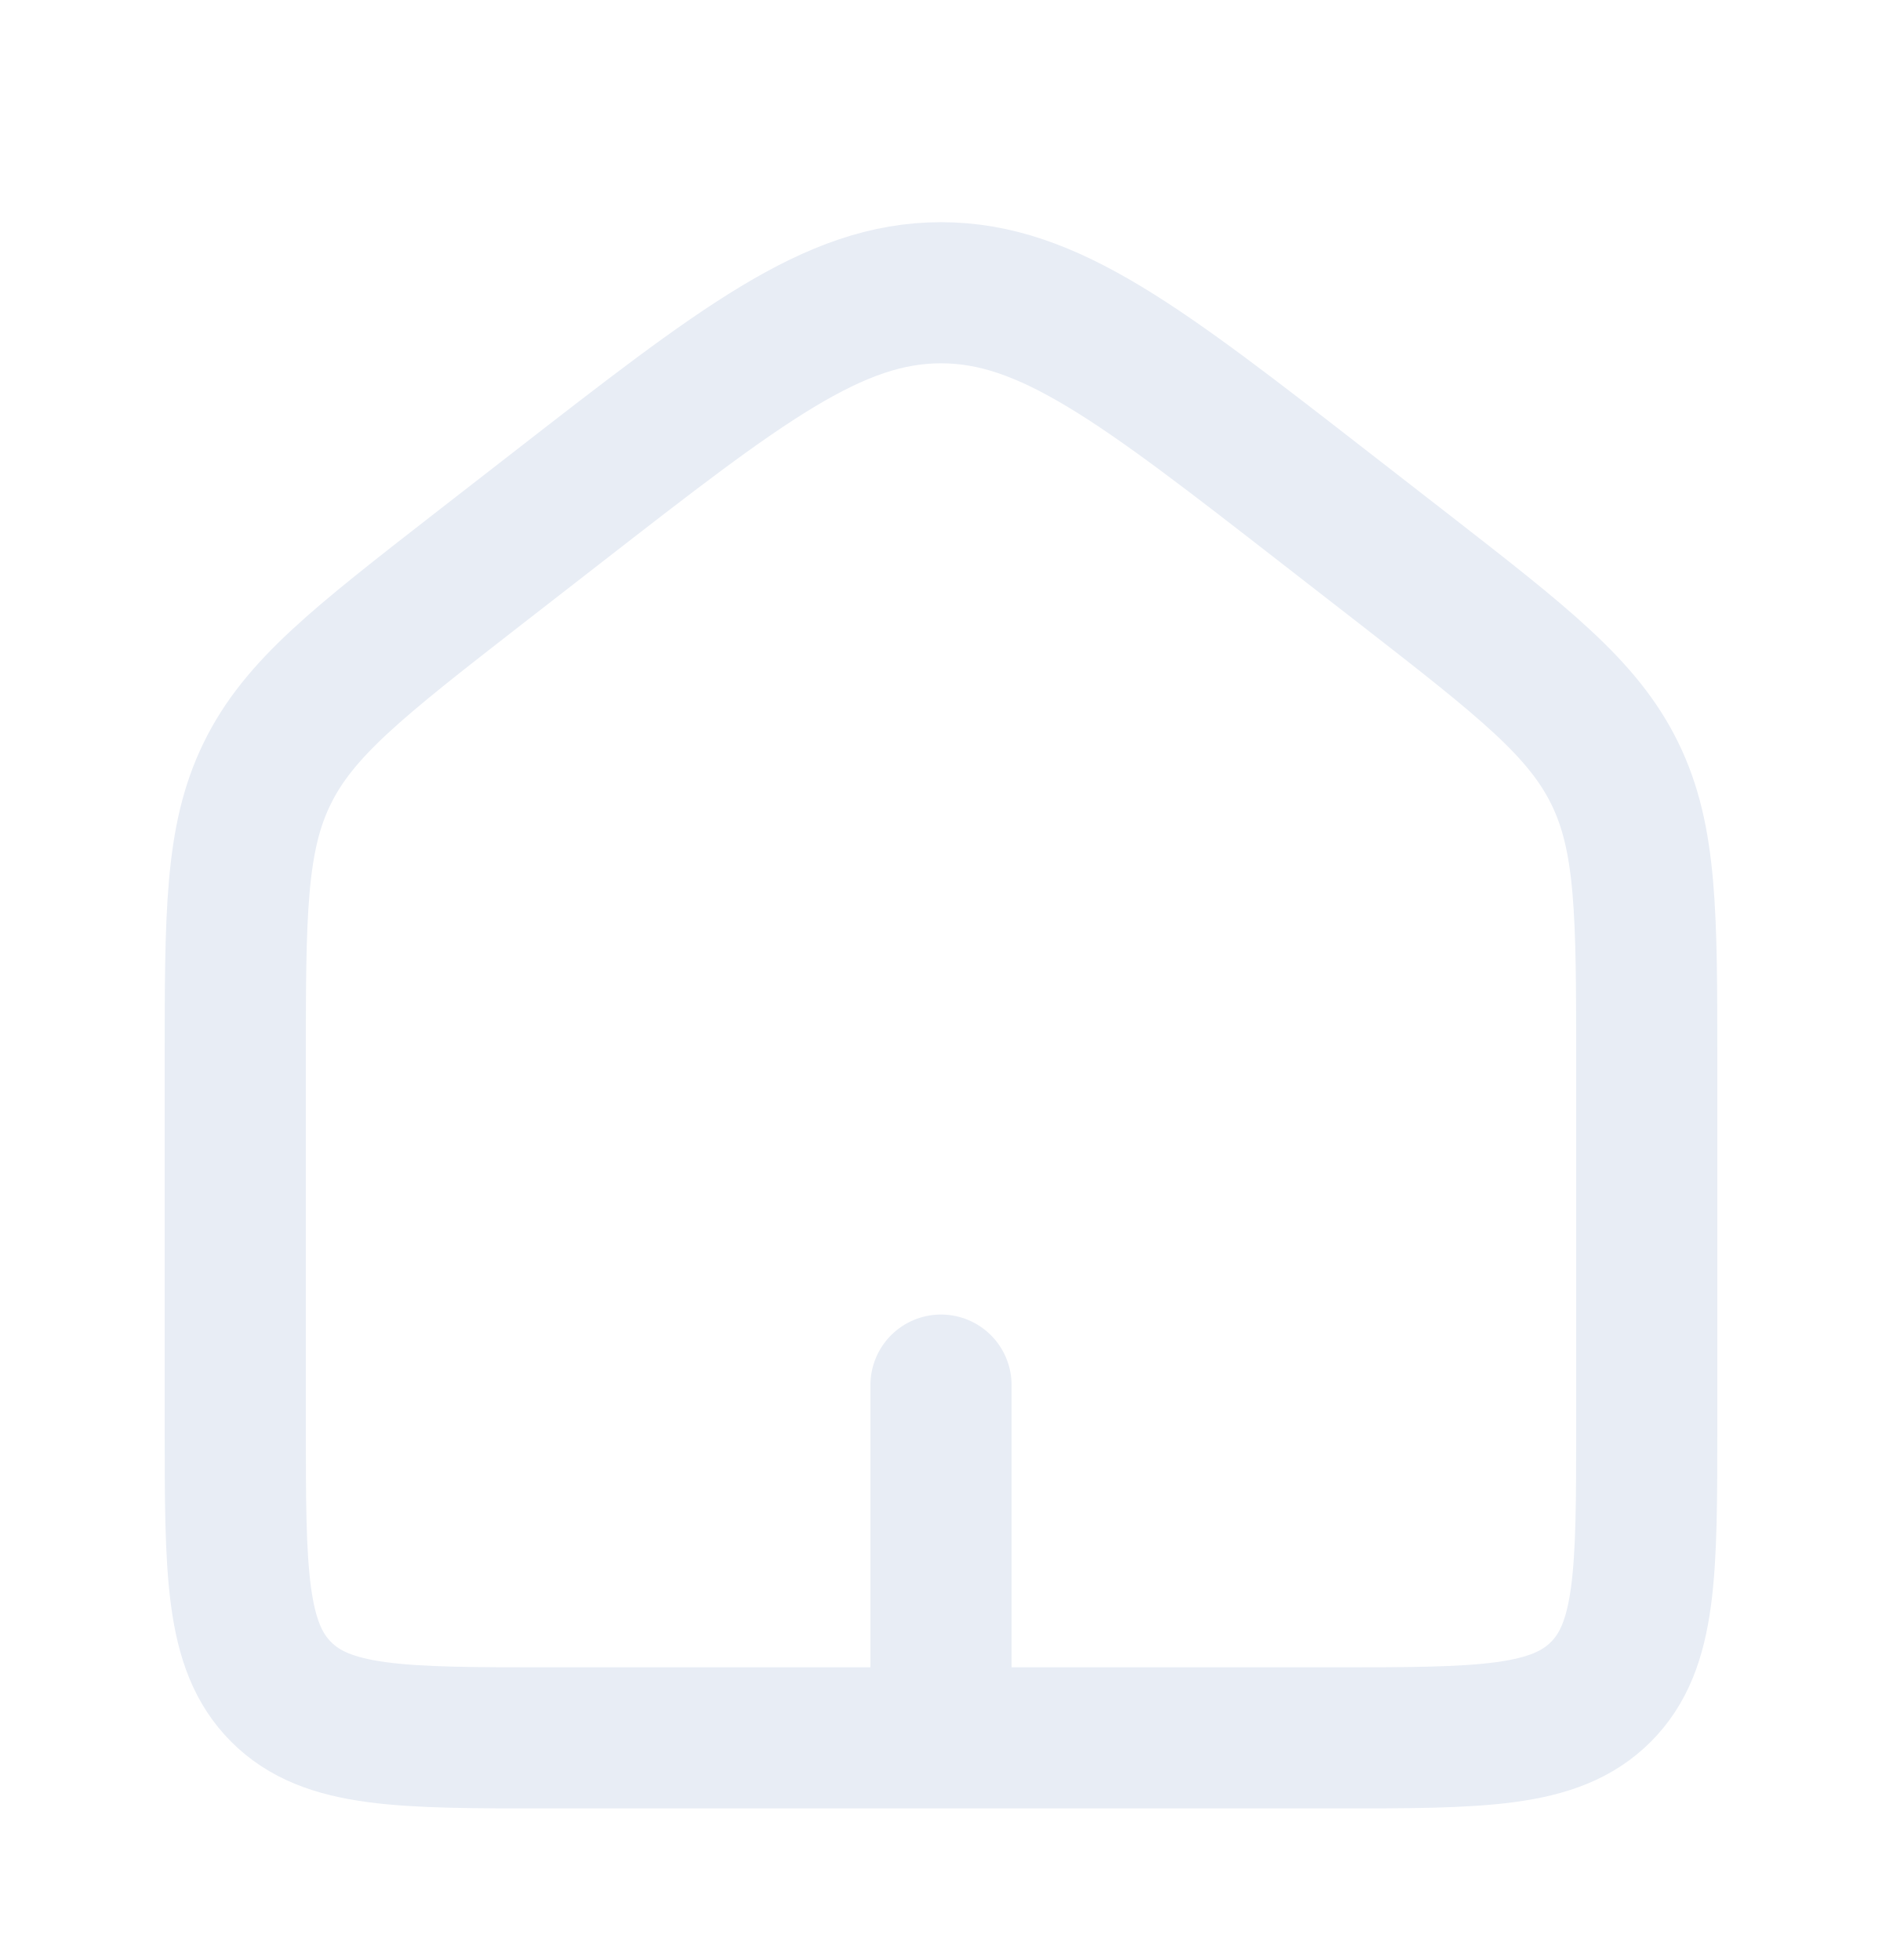
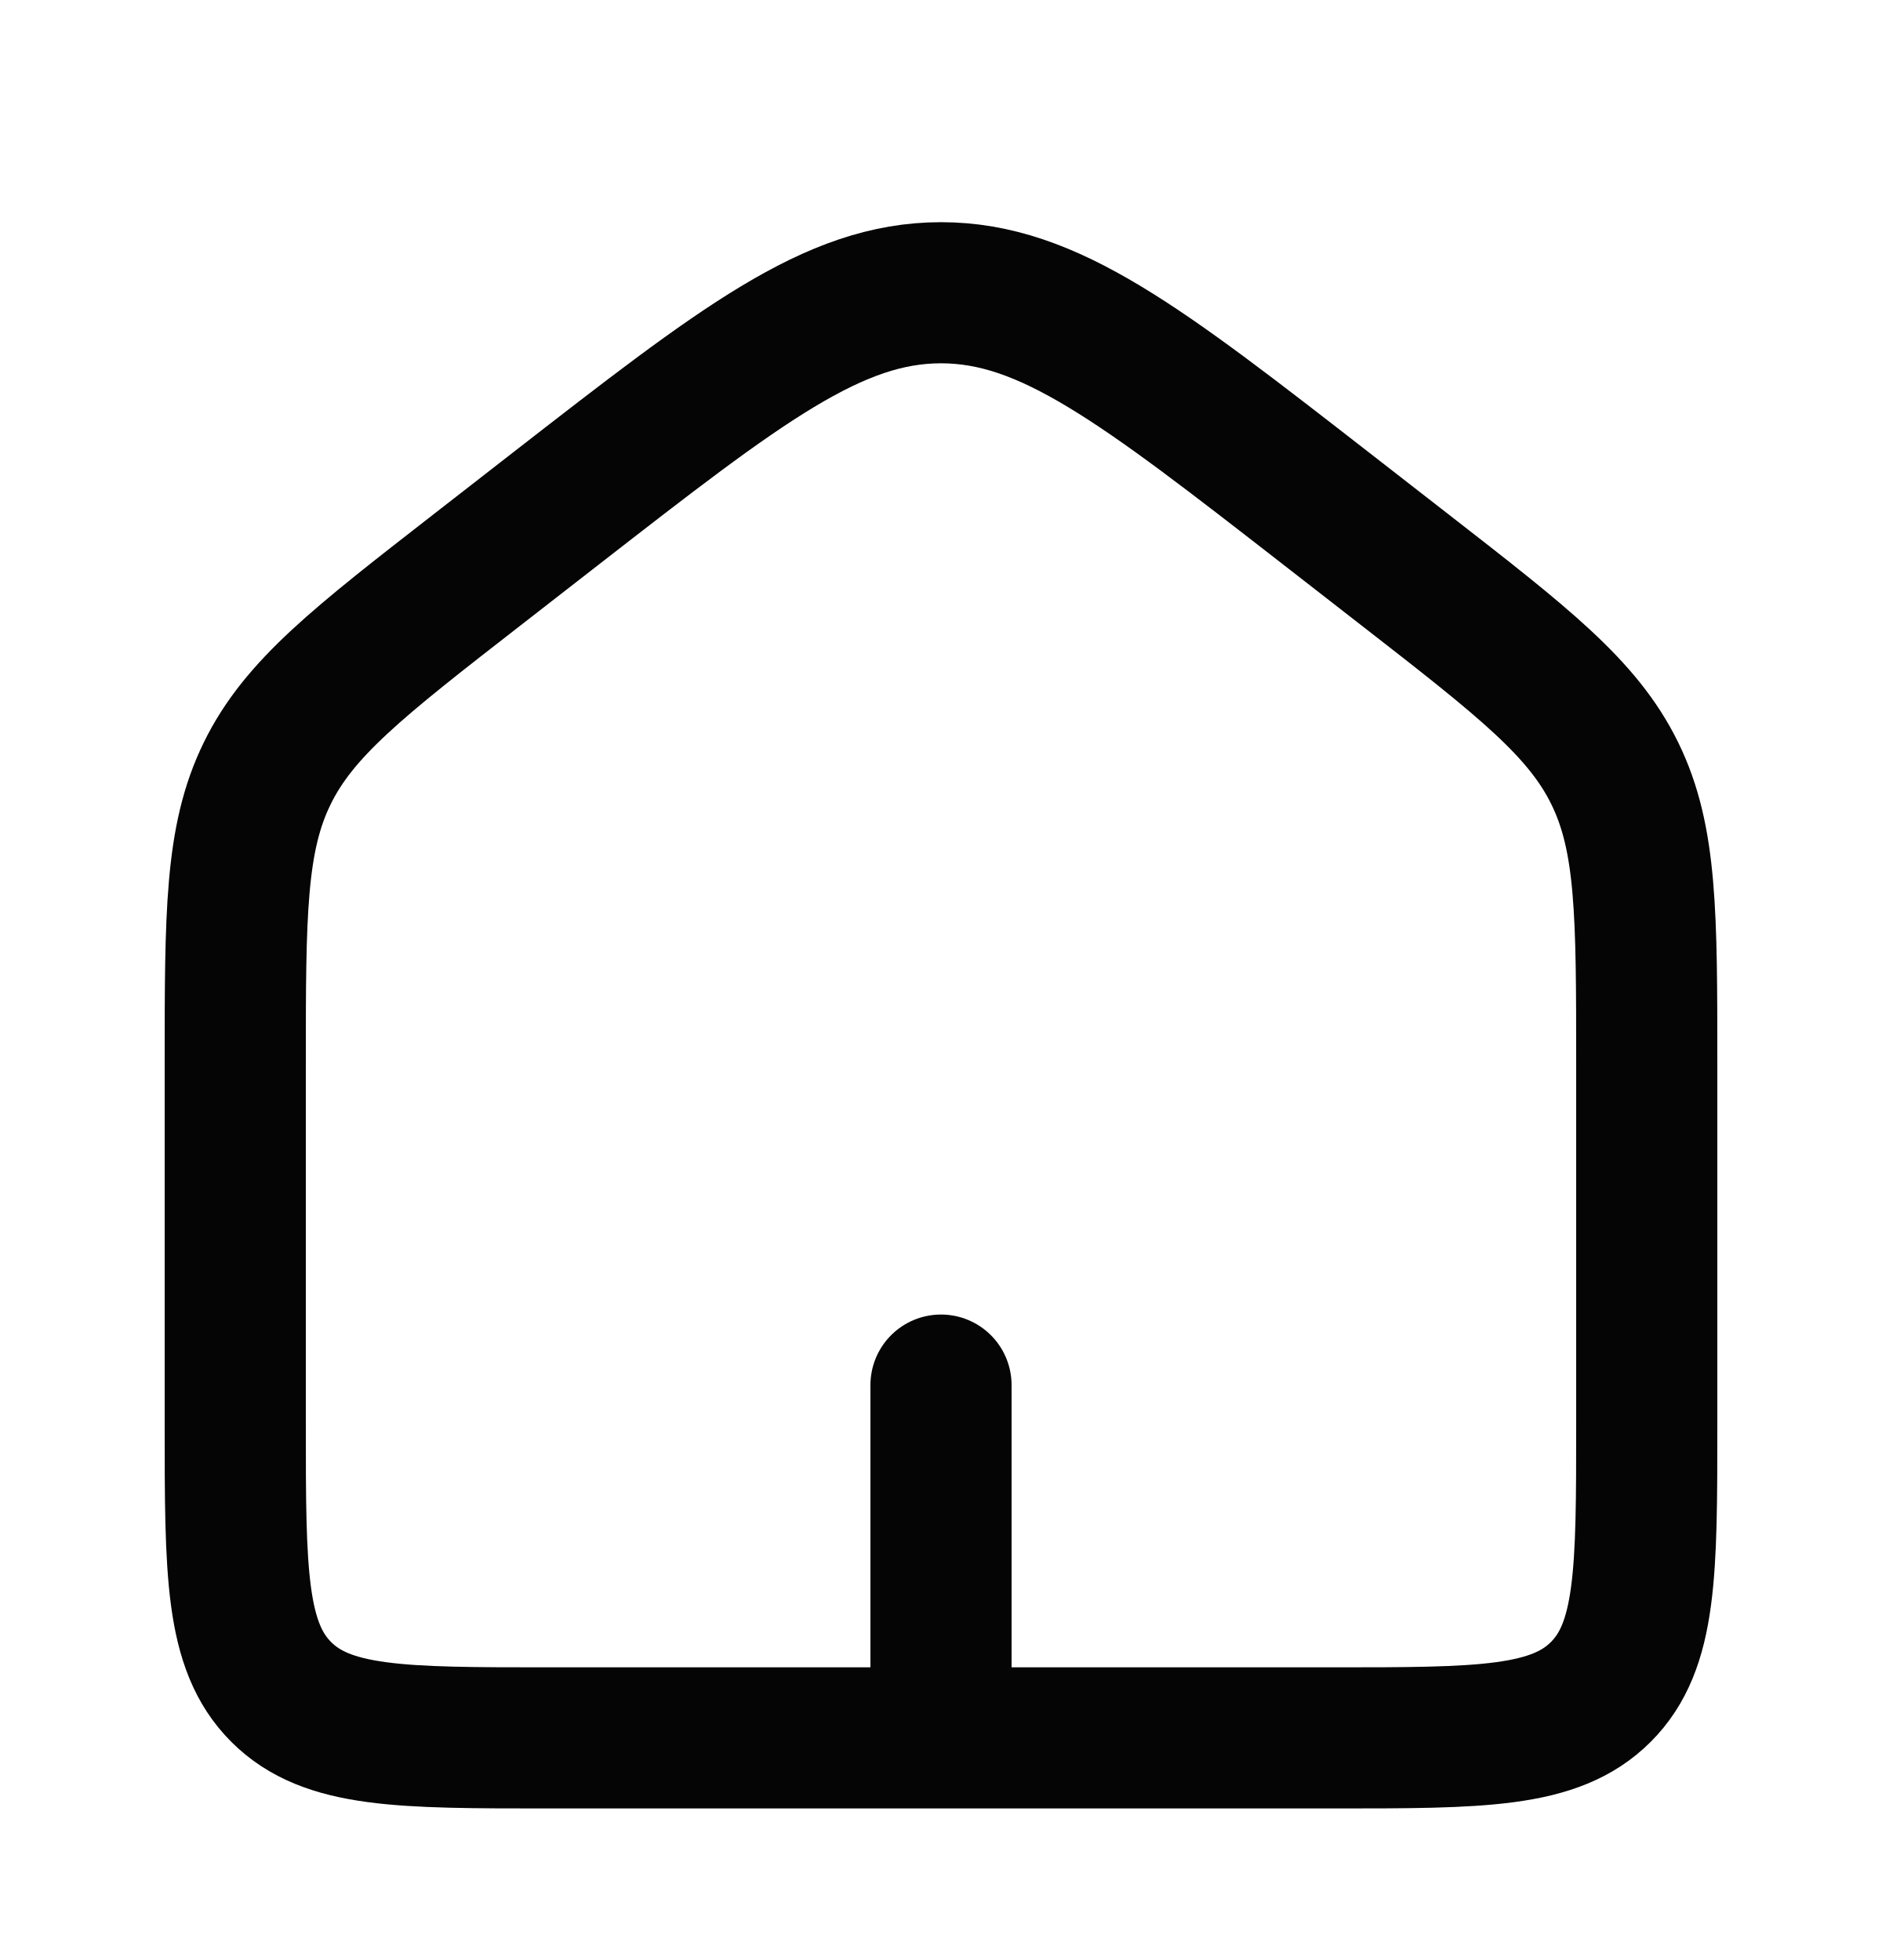
<svg xmlns="http://www.w3.org/2000/svg" width="24" height="25" viewBox="0 0 24 25" fill="none">
-   <path d="M21 18.167V13.579C21 11.658 21 10.697 20.593 9.866C20.186 9.034 19.428 8.444 17.912 7.264L16.912 6.487C14.552 4.652 13.372 3.734 12 3.734C10.628 3.734 9.448 4.652 7.088 6.487L6.088 7.264L6.088 7.264C4.572 8.444 3.813 9.034 3.407 9.866C3 10.697 3 11.658 3 13.579V18.167C3 20.052 3 20.995 3.586 21.581C4.172 22.167 5.114 22.167 7 22.167H8.5H15.5H17C18.886 22.167 19.828 22.167 20.414 21.581C21 20.995 21 20.052 21 18.167Z" stroke="#E8EDF5" stroke-width="1.8" />
-   <path d="M12 21.667V17.667" stroke="#E8EDF5" stroke-width="1.8" stroke-linecap="round" stroke-linejoin="round" />
+   <path d="M21 18.167V13.579C21 11.658 21 10.697 20.593 9.866C20.186 9.034 19.428 8.444 17.912 7.265L16.912 6.487C14.552 4.652 13.372 3.734 12 3.734C10.628 3.734 9.448 4.652 7.088 6.487L6.088 7.265L6.088 7.265C4.572 8.444 3.813 9.034 3.407 9.866C3 10.697 3 11.658 3 13.579V18.167C3 20.052 3 20.995 3.586 21.581C4.172 22.167 5.114 22.167 7 22.167H8.5H15.5H17C18.886 22.167 19.828 22.167 20.414 21.581C21 20.995 21 20.052 21 18.167Z" stroke="#050505" stroke-width="1.8" />
+   <path d="M12 21.667V17.667" stroke="#050505" stroke-width="1.8" stroke-linecap="round" stroke-linejoin="round" />
</svg>
